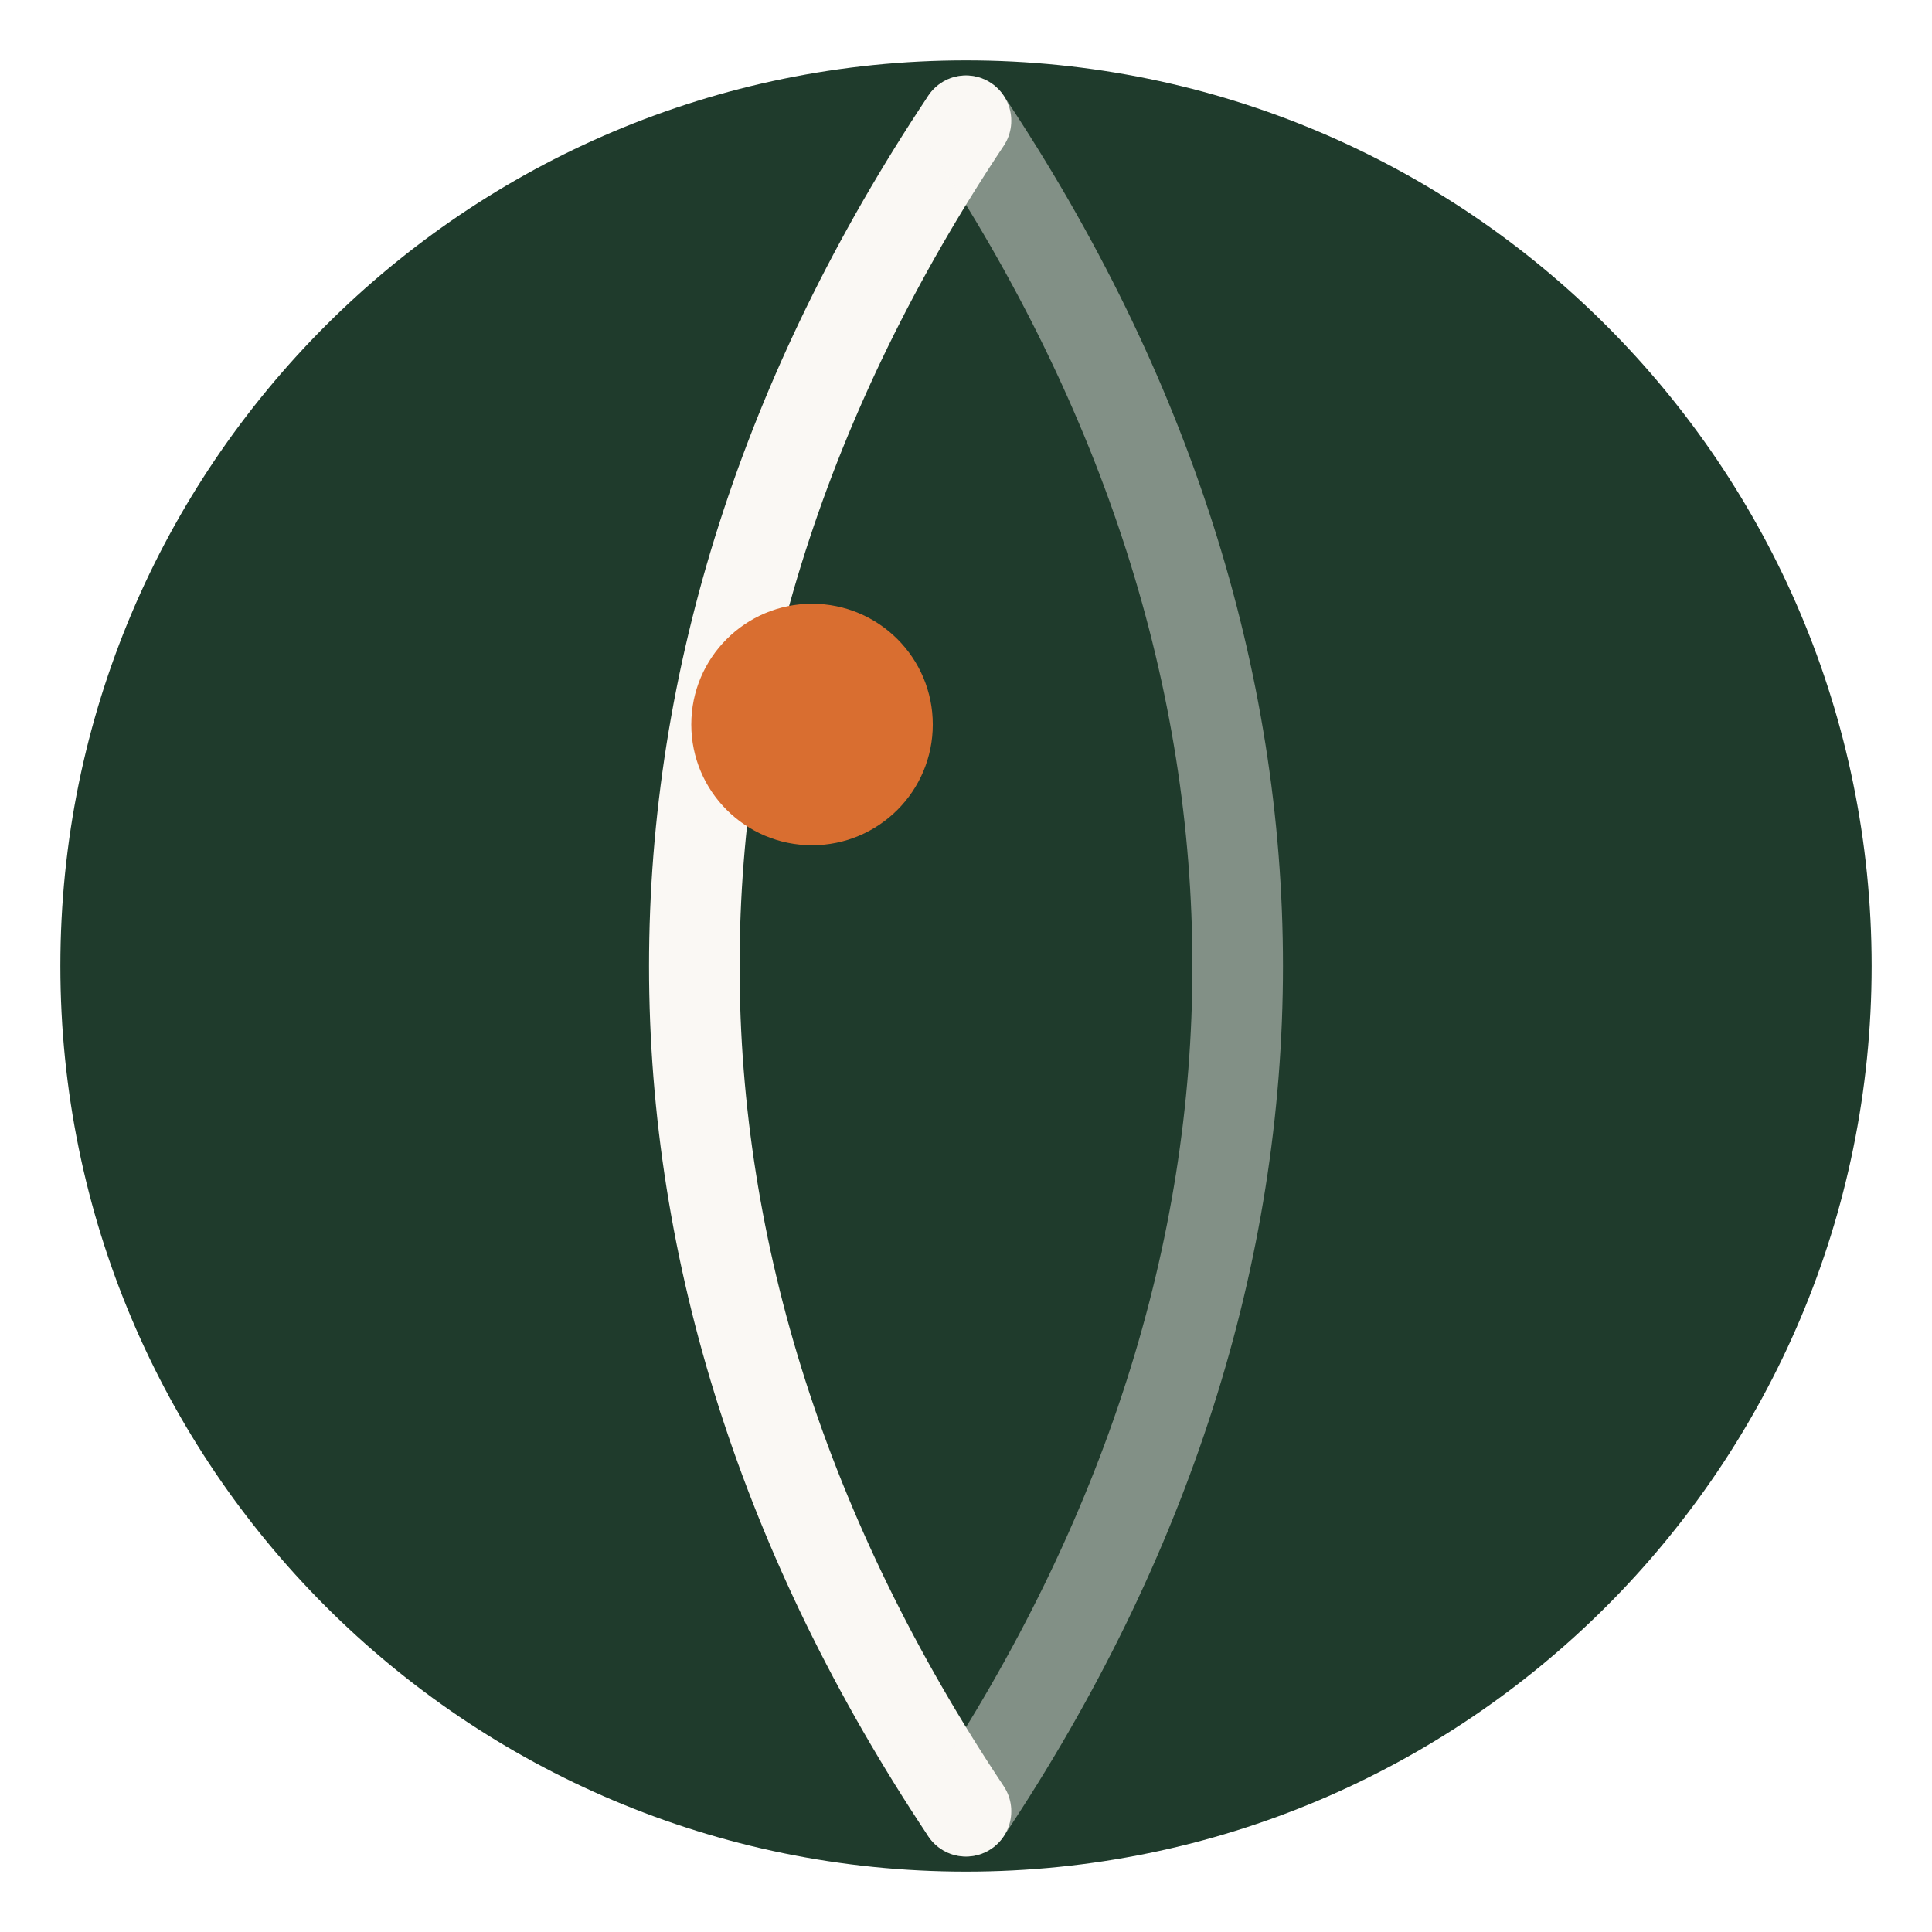
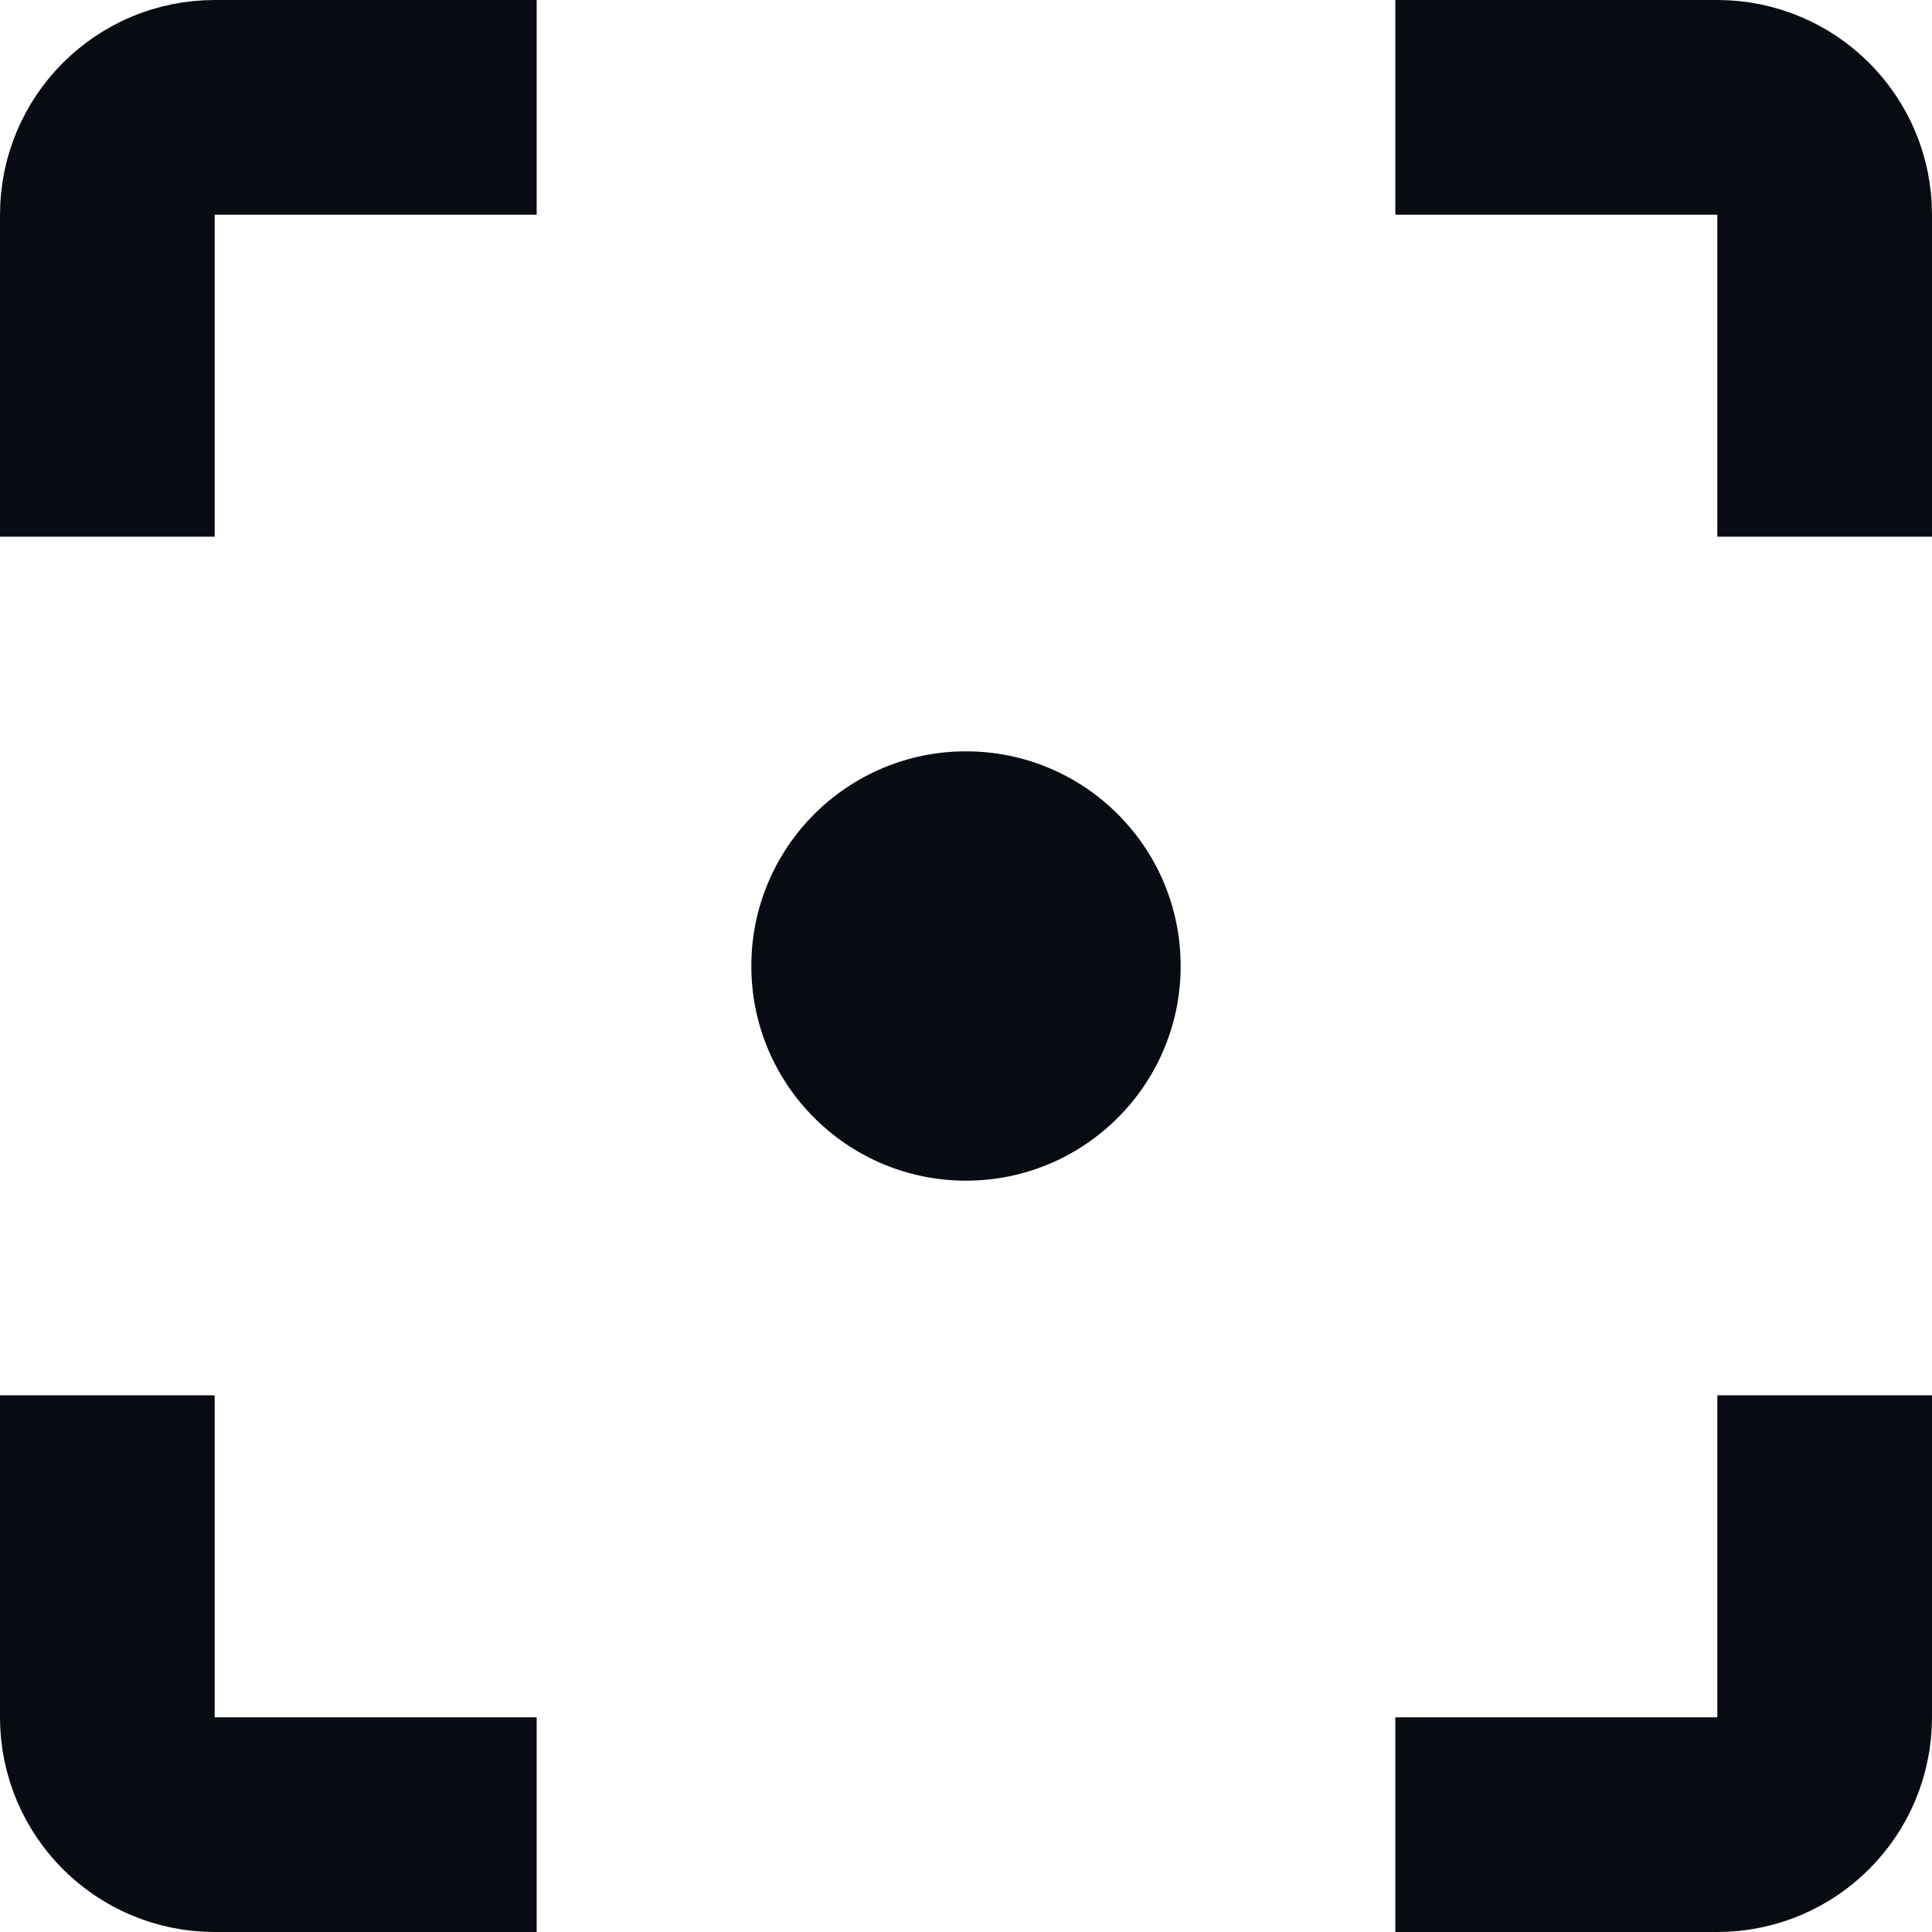
- <svg xmlns="http://www.w3.org/2000/svg" width="64" height="64" viewBox="0 0 64 64" fill="none">
-   <circle cx="32" cy="32" r="30" fill="#1F3B2C" />
-   <path d="M32 4 C 20 22, 20 42, 32 60" stroke="#FAF8F4" stroke-width="3" fill="none" stroke-linecap="round" />
-   <path d="M32 4 C 44 22, 44 42, 32 60" stroke="#FAF8F4" stroke-width="3" fill="none" stroke-linecap="round" opacity="0.45" />
-   <circle cx="26.9" cy="24" r="4" fill="#D96E30" />
+ <svg xmlns="http://www.w3.org/2000/svg" viewBox="0 0 18 18" width="18" height="18" role="img" aria-label="Pitho focus mark">
+   <g fill="none" stroke="#080C12" stroke-width="2" stroke-linecap="butt">
+     <path d="M1 5 V2 A1 1 0 0 1 2 1 H5" />
+     <path d="M13 1 H16 A1 1 0 0 1 17 2 V5" />
+     <path d="M17 13 V16 A1 1 0 0 1 16 17 H13" />
+     <path d="M5 17 H2 A1 1 0 0 1 1 16 V13" />
+   </g>
+   <circle cx="9" cy="9" r="2" fill="#080C12" />
</svg>
